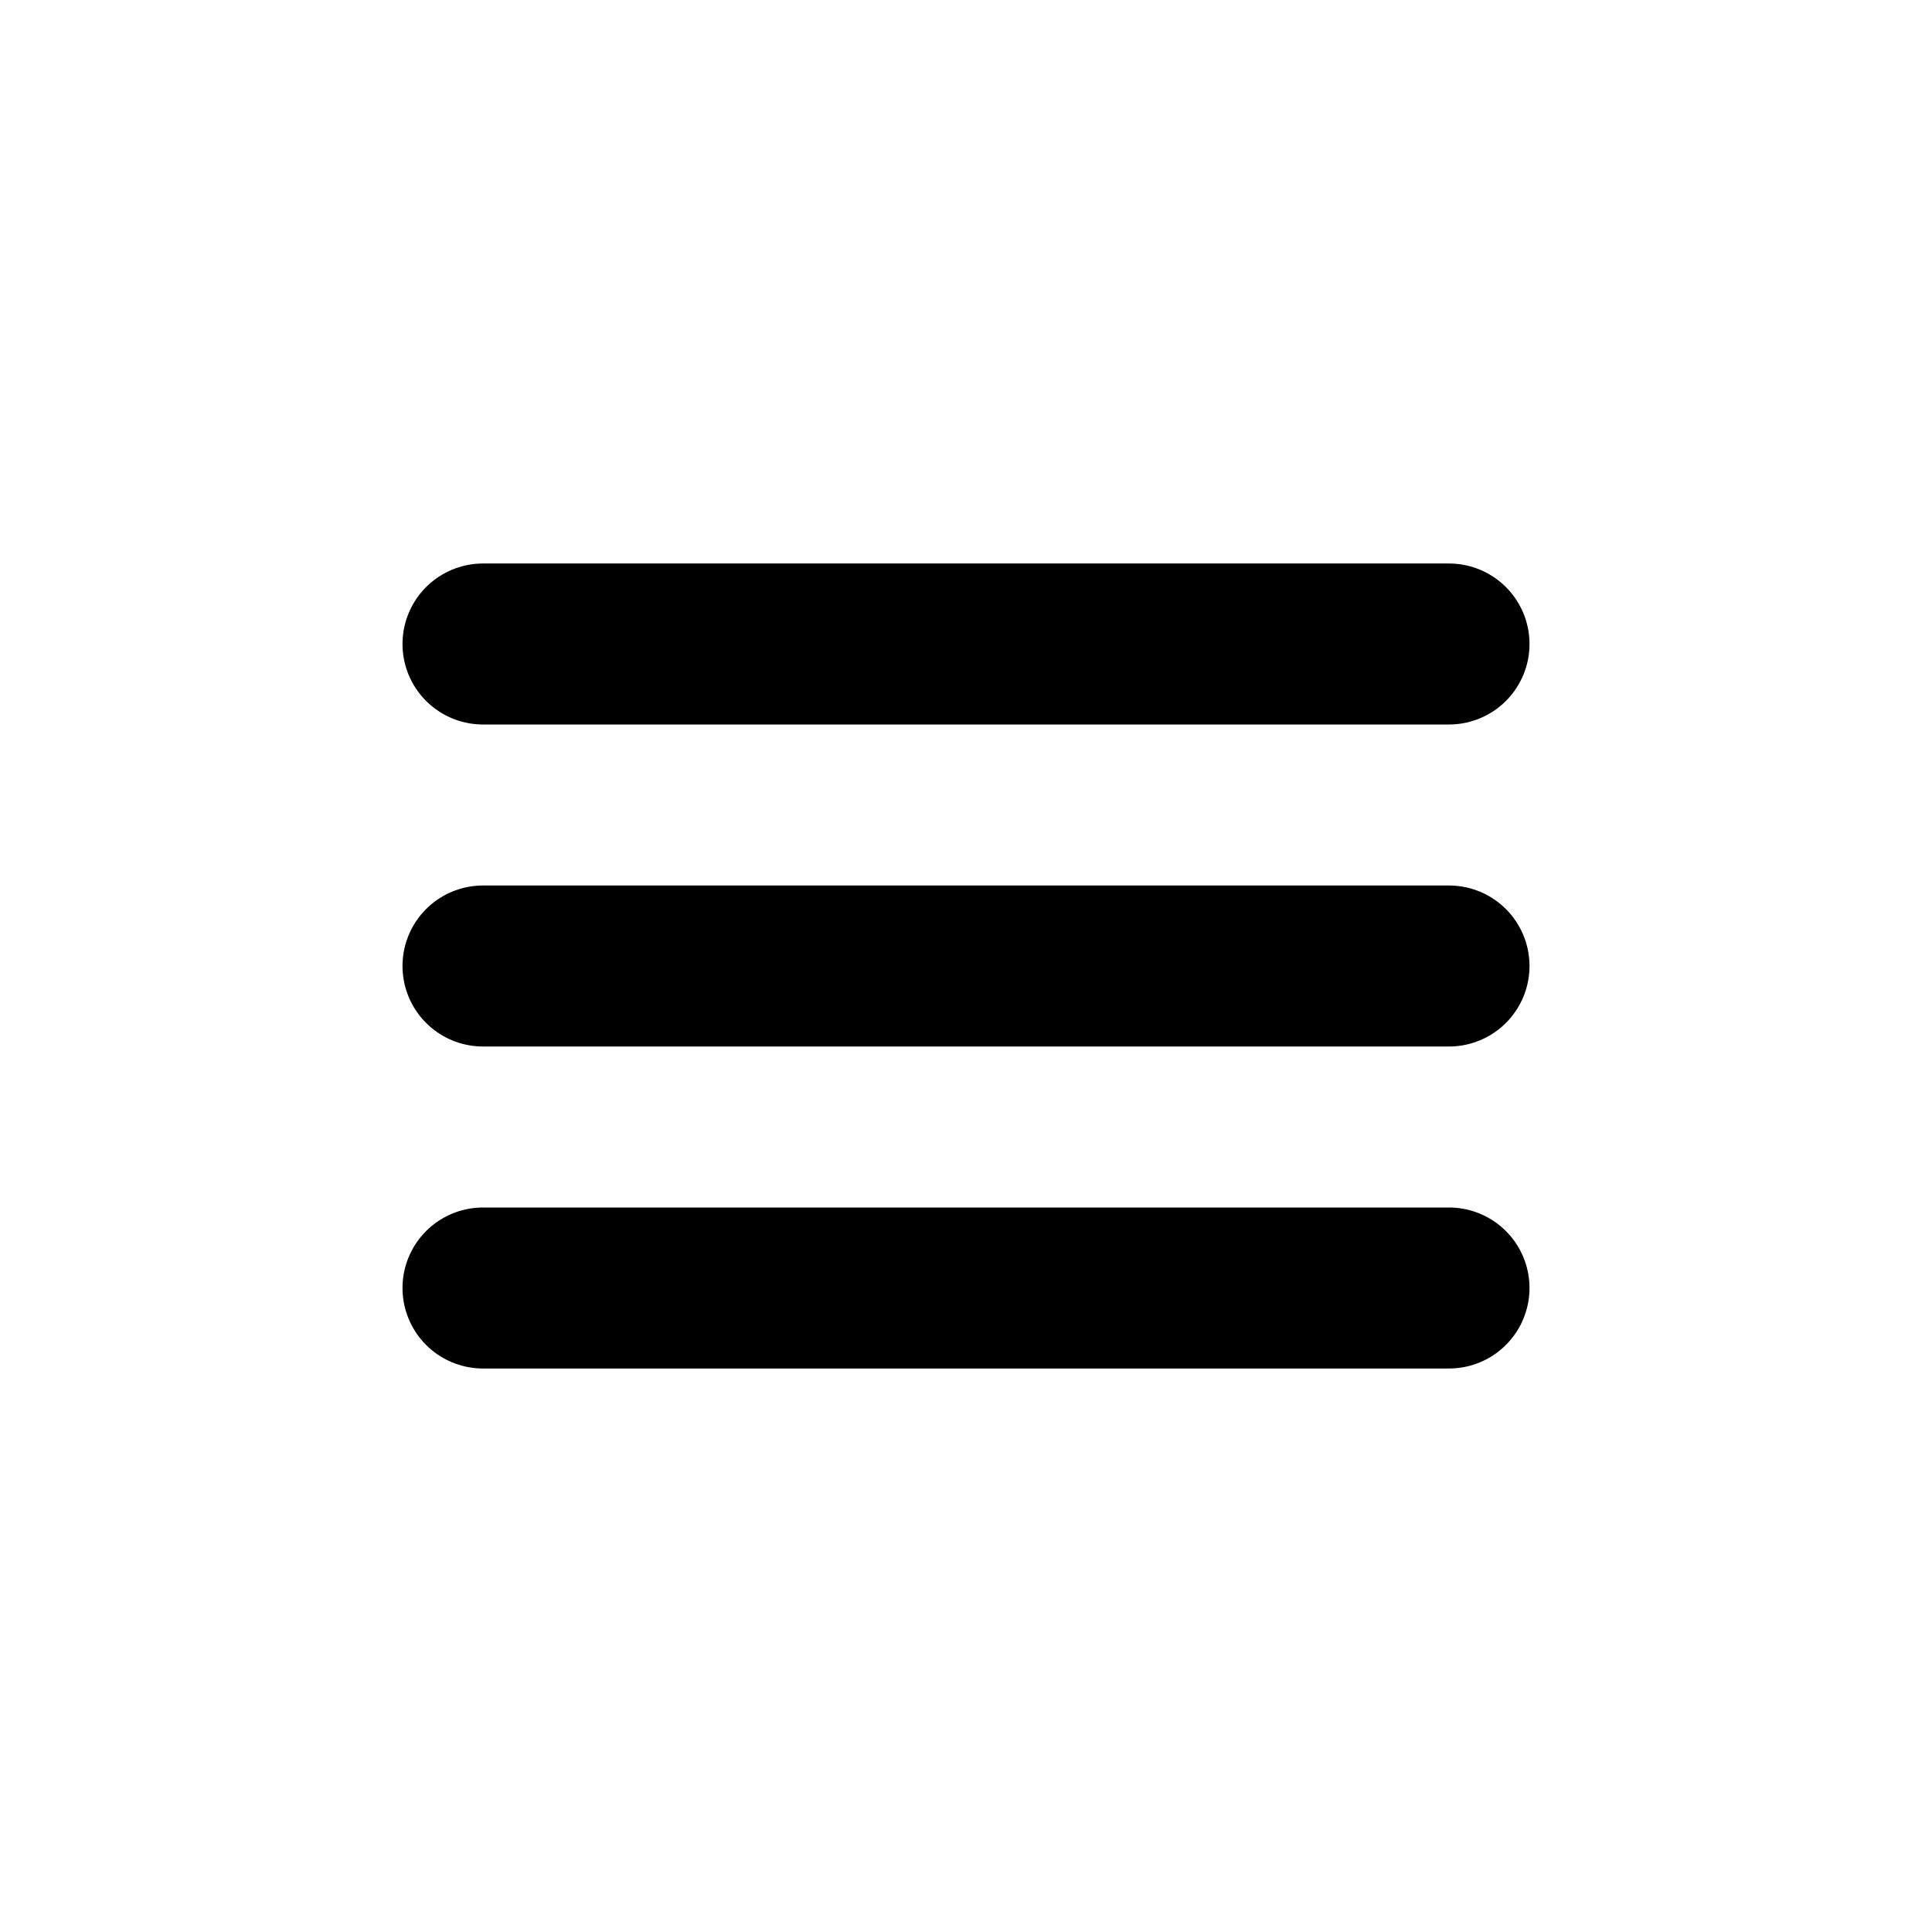
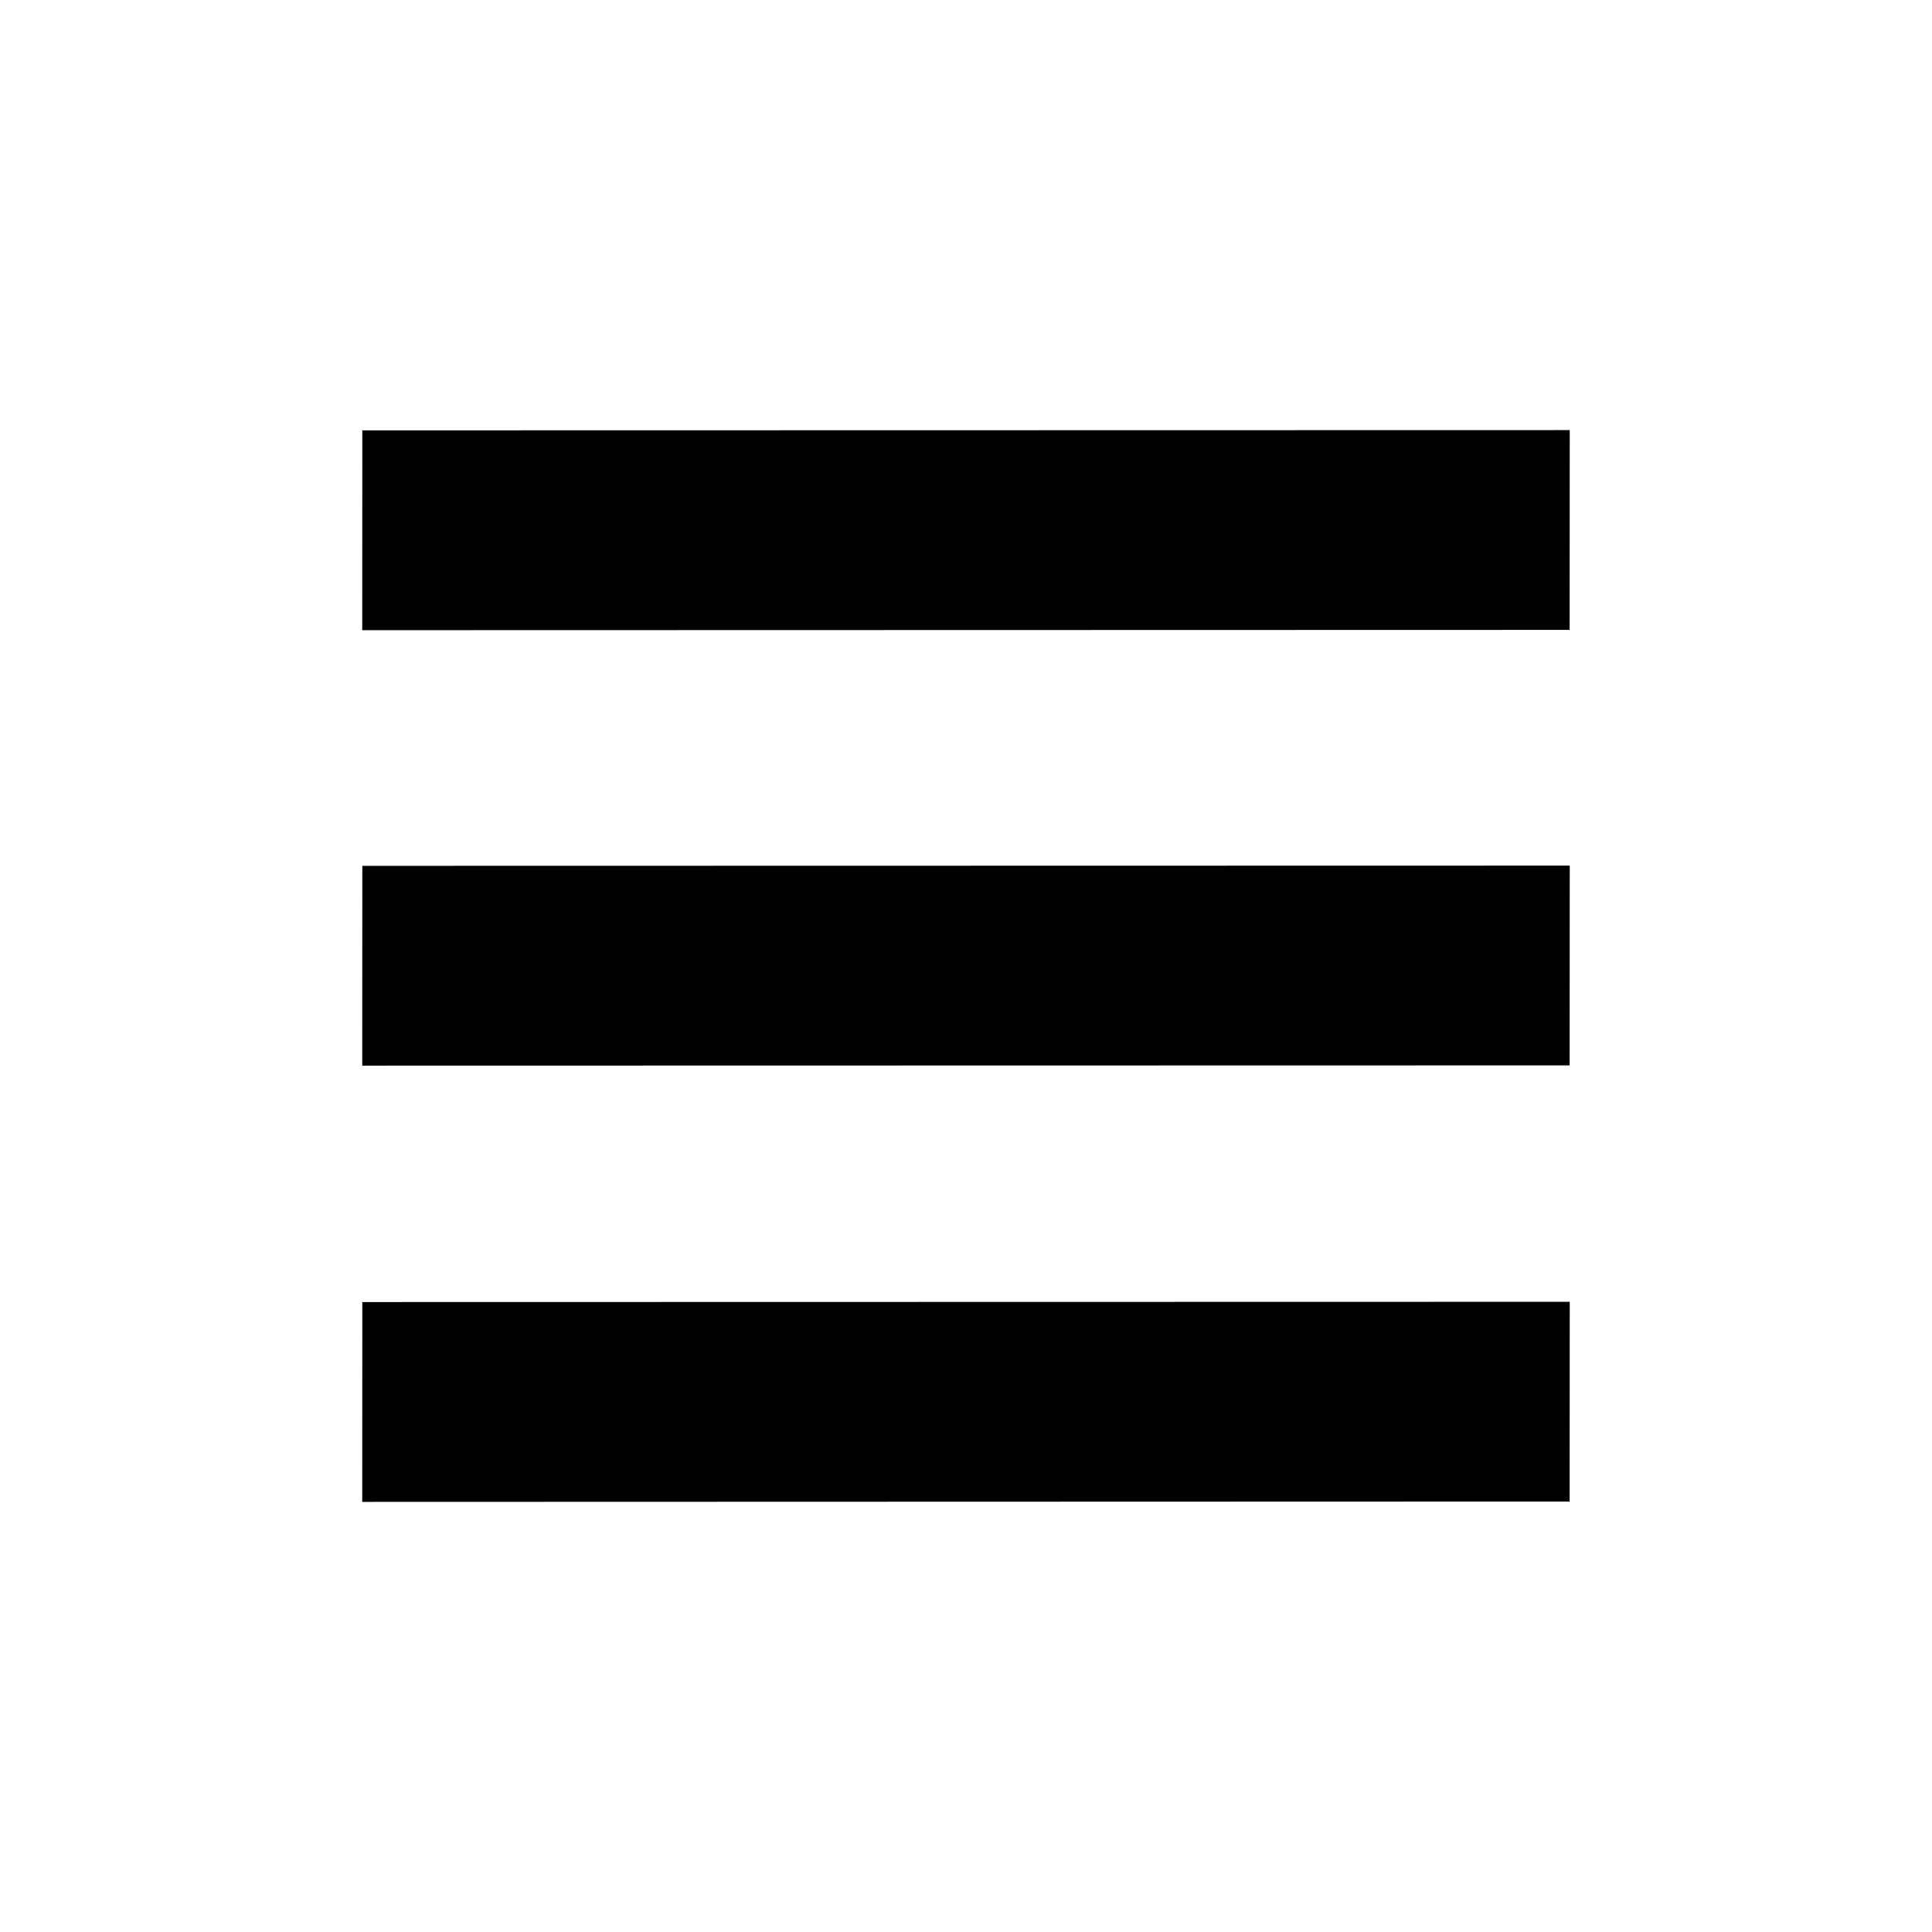
- <svg xmlns="http://www.w3.org/2000/svg" viewBox="0 0 24 24" fill="none">
-   <path stroke="currentColor" stroke-linecap="round" stroke-linejoin="round" stroke-width="2" d="M6 8h12M6 12h12M6 16h12" />
+ <svg xmlns="http://www.w3.org/2000/svg" fill="#000000" width="800px" height="800px" viewBox="0 0 32 32">
+   <path d="M6.001 7.128L6 10.438l19.998-.005L26 7.124zM6.001 21.566L6 24.876l19.998-.006.002-3.308zM6.001 14.341L6 17.65l19.998-.004.002-3.309z" />
</svg>
